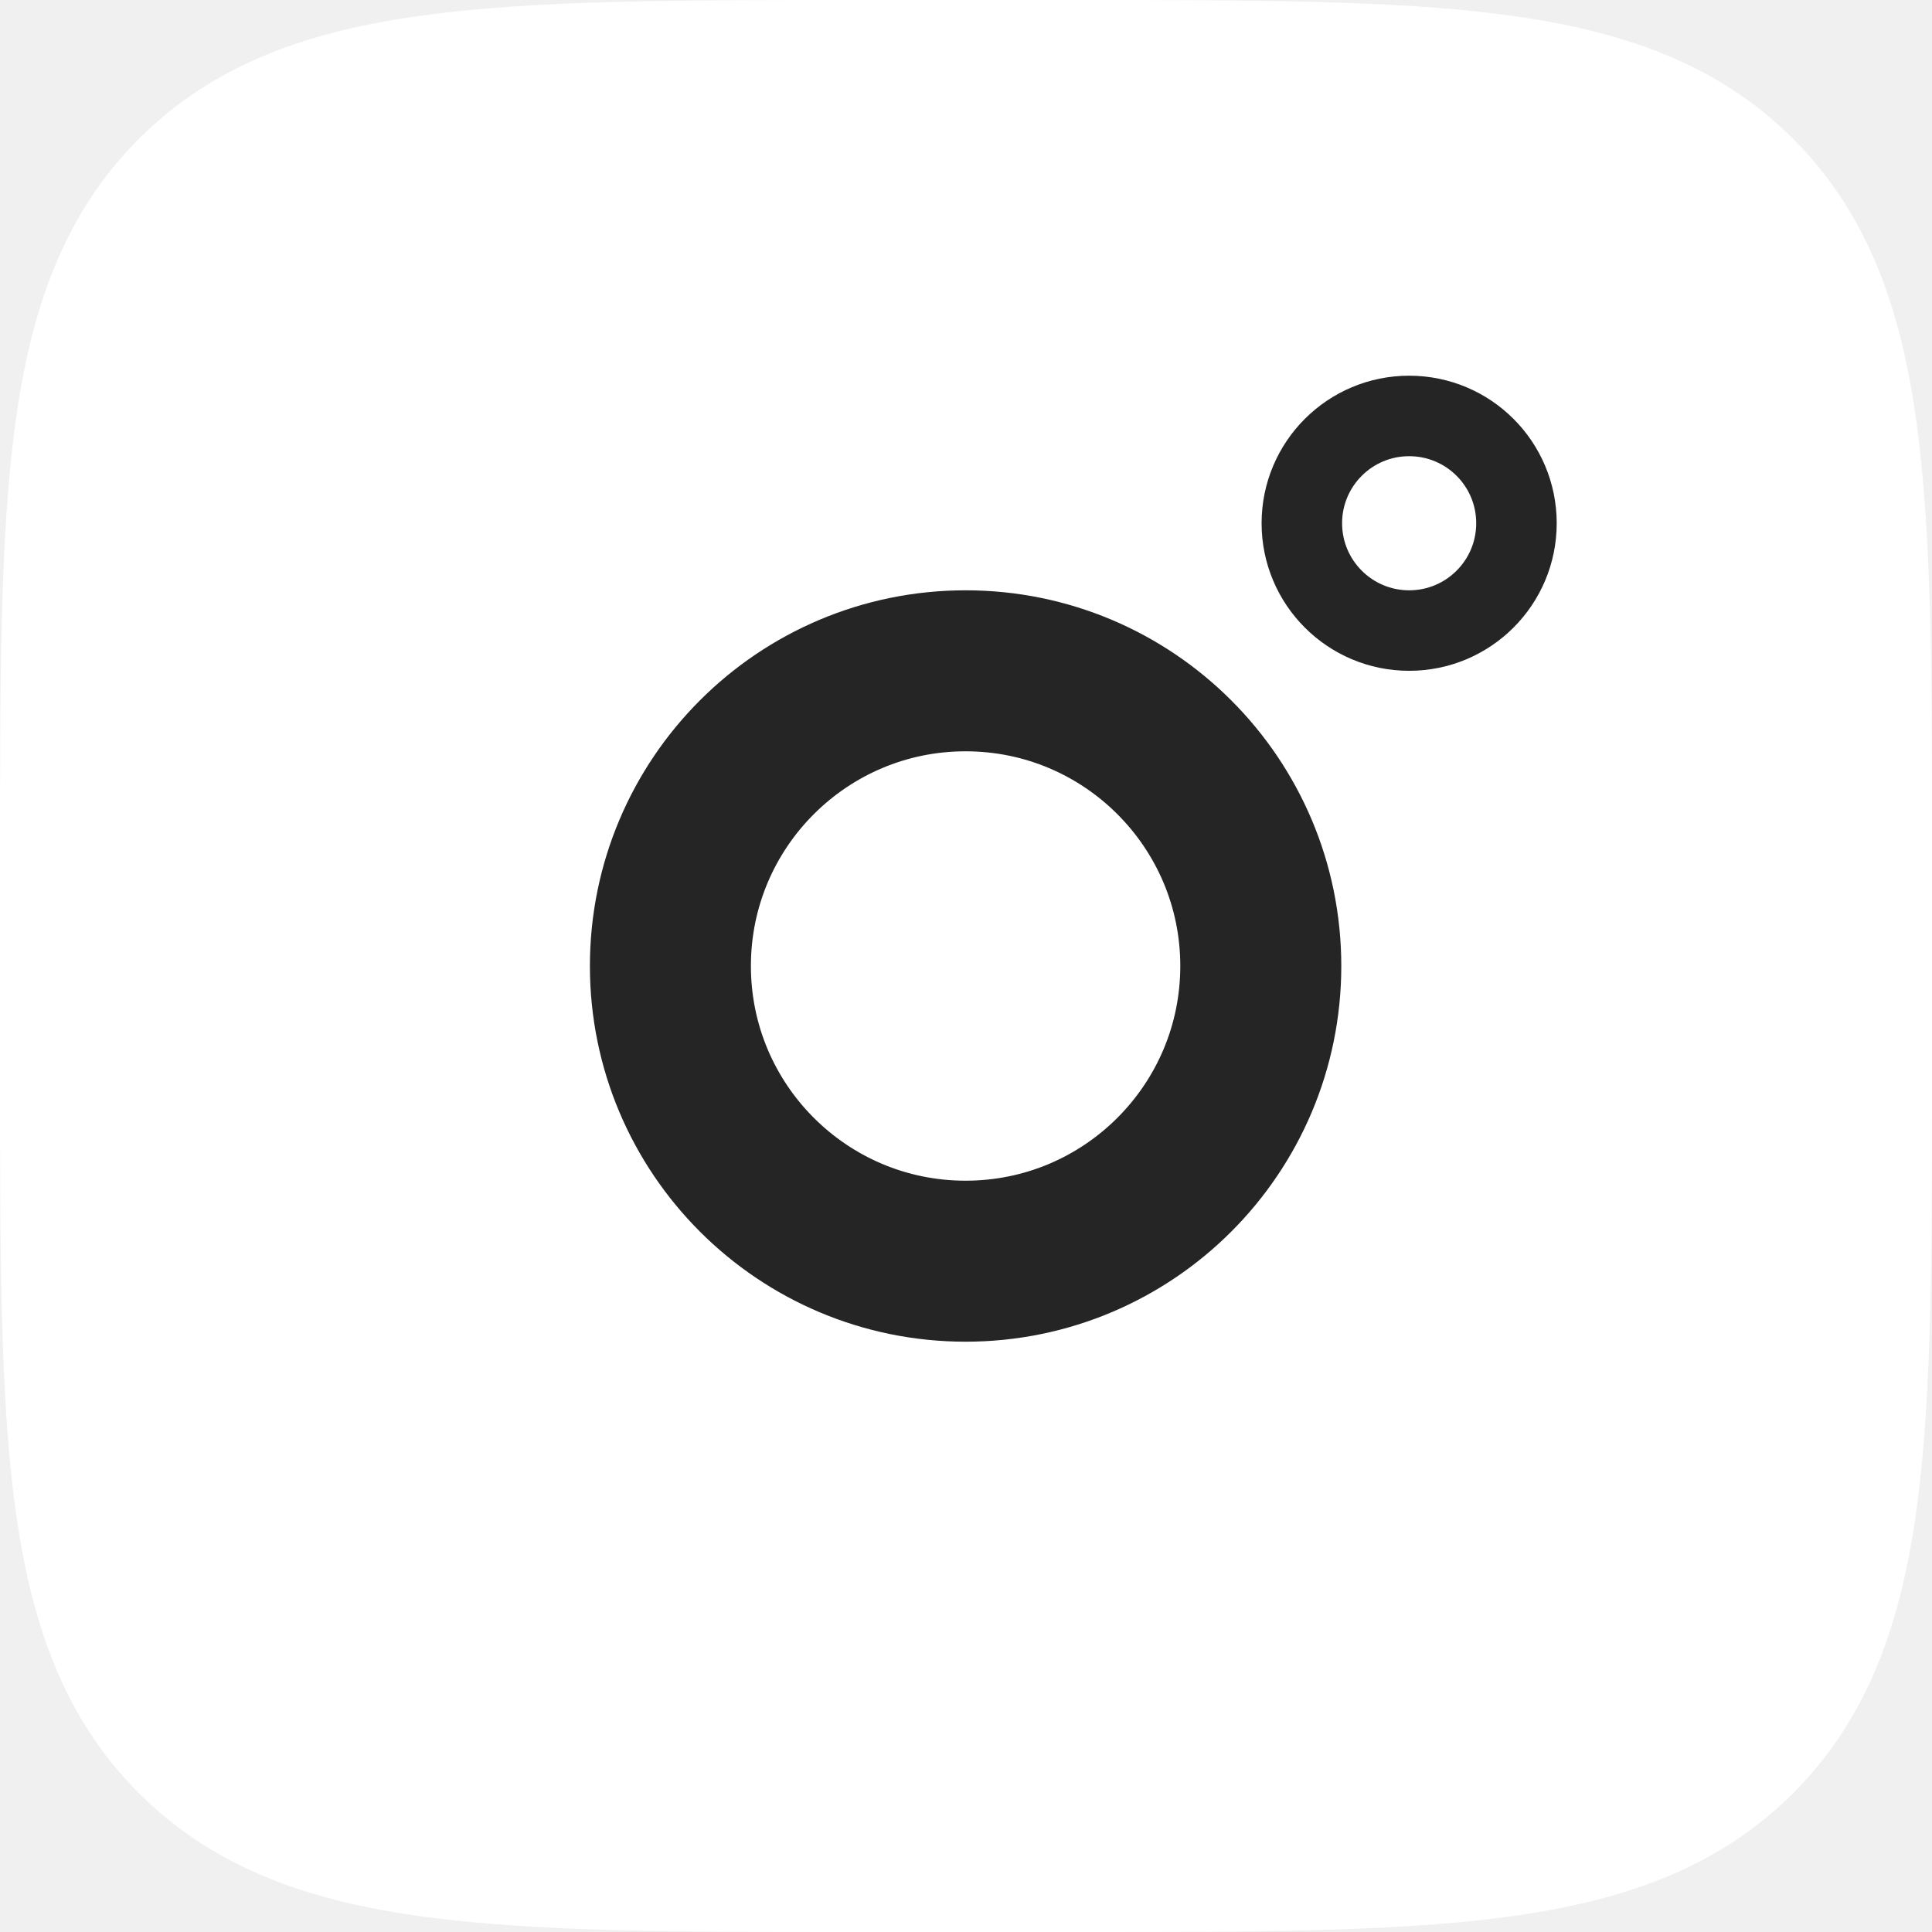
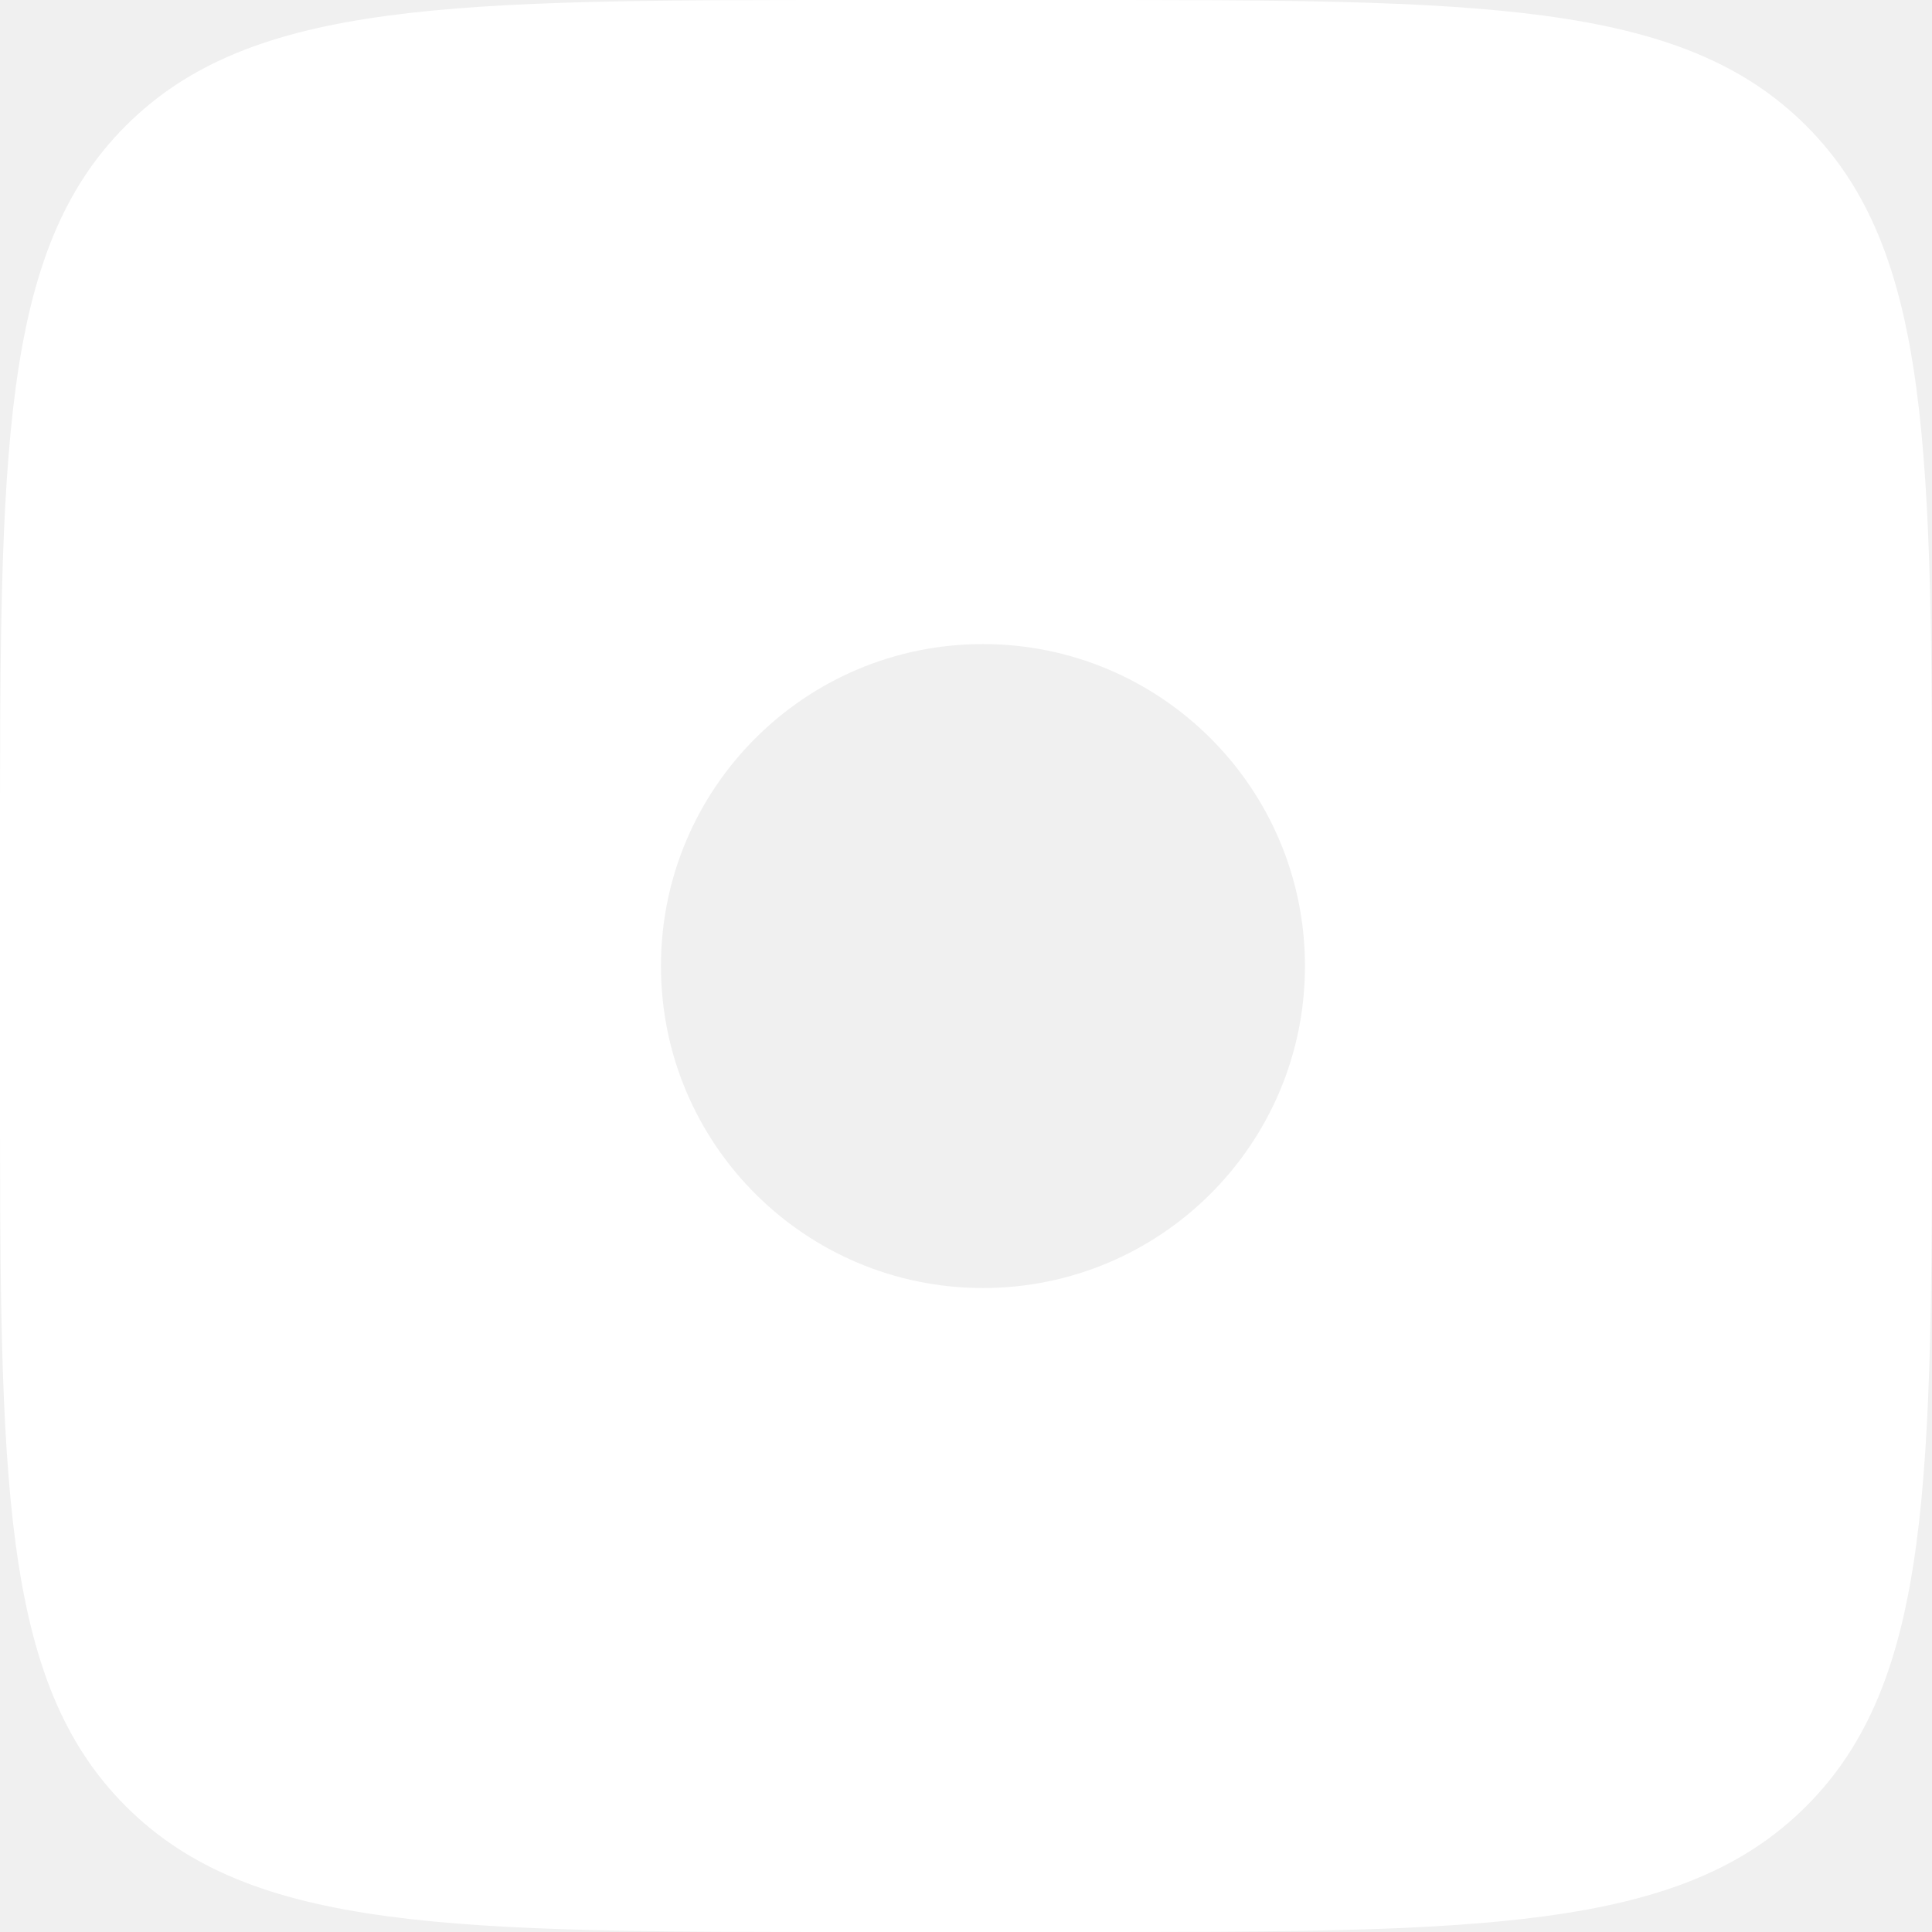
- <svg xmlns="http://www.w3.org/2000/svg" width="24" height="24" viewBox="0 0 24 24" fill="none">
-   <path d="M1 10.778C1 6.169 1 3.864 2.432 2.432C3.864 1 6.169 1 10.778 1L13.222 1C17.831 1 20.136 1 21.568 2.432C23 3.864 23 6.169 23 10.778V13.222C23 17.831 23 20.136 21.568 21.568C20.136 23 17.831 23 13.222 23H10.778C6.169 23 3.864 23 2.432 21.568C1 20.136 1 17.831 1 13.222L1 10.778Z" fill="white" stroke="white" stroke-width="2" />
-   <path d="M18.838 6.5C18.838 7.236 18.242 7.833 17.505 7.833C16.769 7.833 16.172 7.236 16.172 6.5C16.172 5.763 16.769 5.167 17.505 5.167C18.242 5.167 18.838 5.763 18.838 6.5Z" fill="white" stroke="#252525" />
-   <path d="M11.995 15.667C14.02 15.667 15.662 14.025 15.662 12C15.662 9.975 14.02 8.333 11.995 8.333C9.97 8.333 8.328 9.975 8.328 12C8.328 14.025 9.97 15.667 11.995 15.667Z" fill="white" stroke="#252525" stroke-width="2" />
+ <svg xmlns="http://www.w3.org/2000/svg" width="38" height="38" viewBox="0 0 38 38" fill="none">
+   <path fill-rule="evenodd" clip-rule="evenodd" d="M2.474 2.474C-2.5332e-07 4.946 0 8.928 0 16.889V21.111C0 29.072 -2.5332e-07 33.054 2.474 35.526C4.946 38 8.928 38 16.889 38H21.111C29.072 38 33.054 38 35.526 35.526C38 33.054 38 29.072 38 21.111V16.889C38 8.928 38 4.946 35.526 2.474C33.054 0 29.072 0 21.111 0H16.889C8.928 0 4.946 0 2.474 2.474ZM25.667 19.001C25.667 22.499 22.831 25.334 19.333 25.334C15.835 25.334 13 22.499 13 19.001C13 15.503 15.835 12.668 19.333 12.668C22.831 12.668 25.667 15.503 25.667 19.001Z" fill="white" />
</svg>
